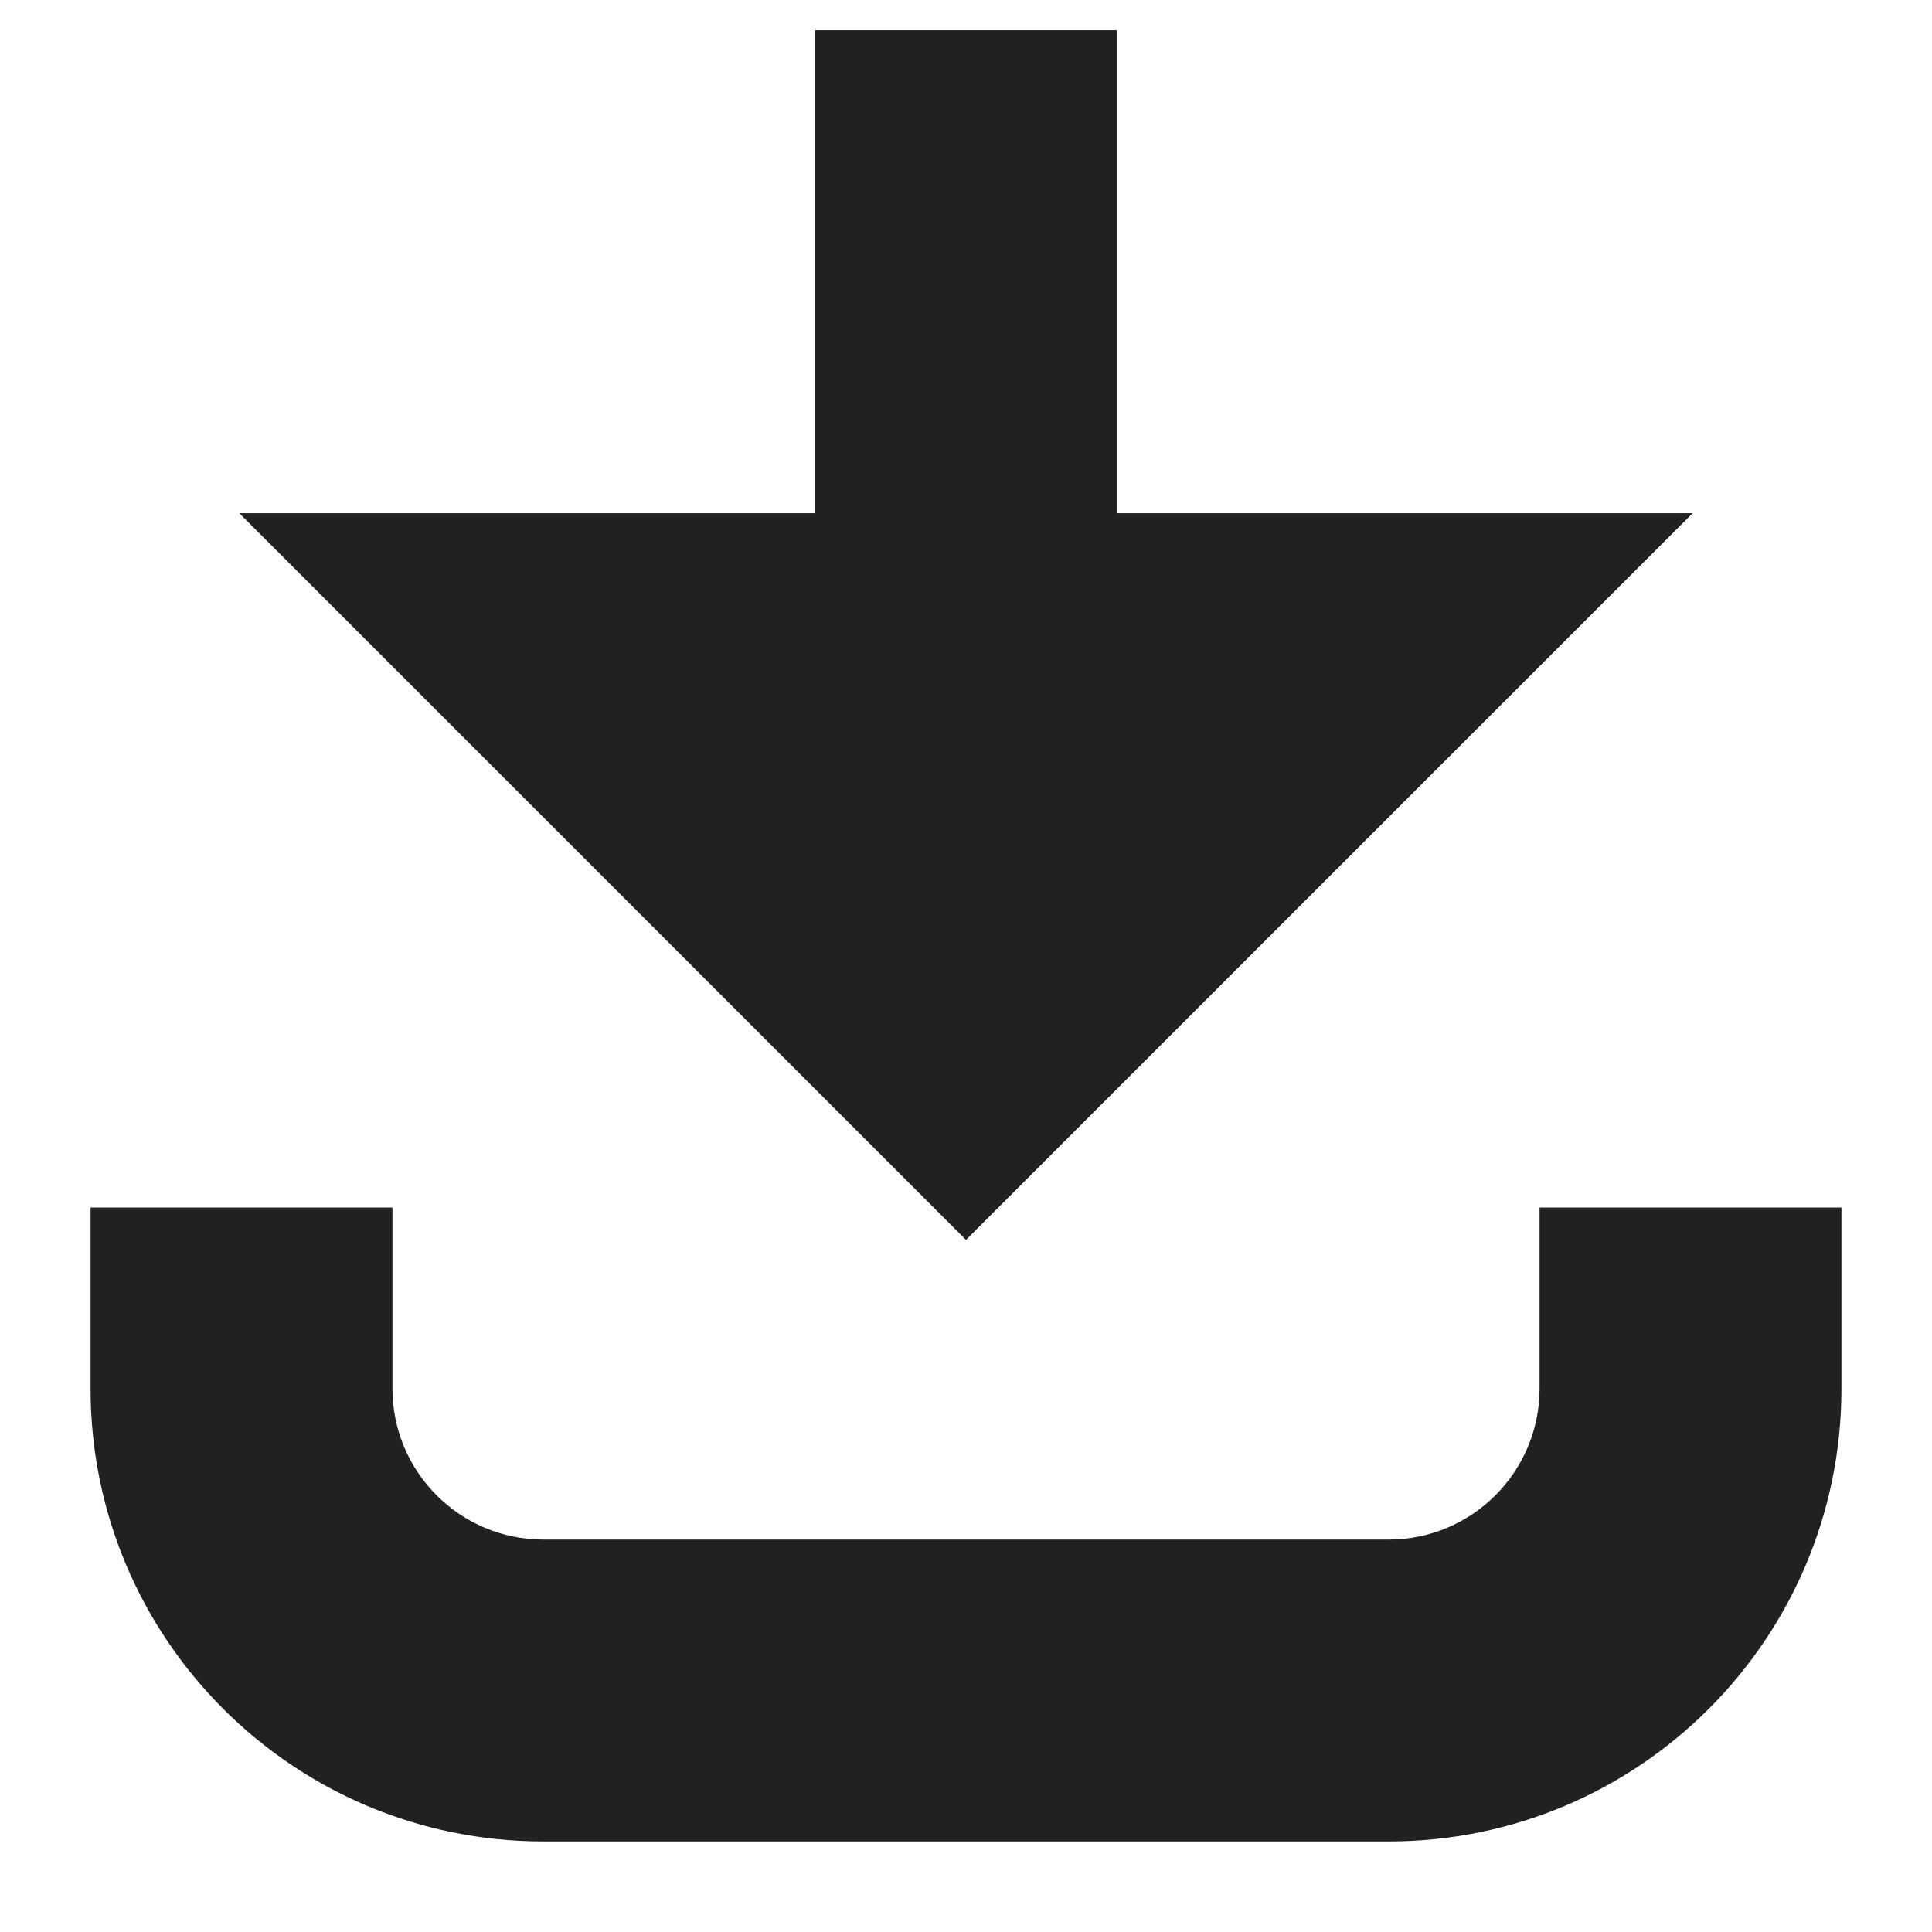
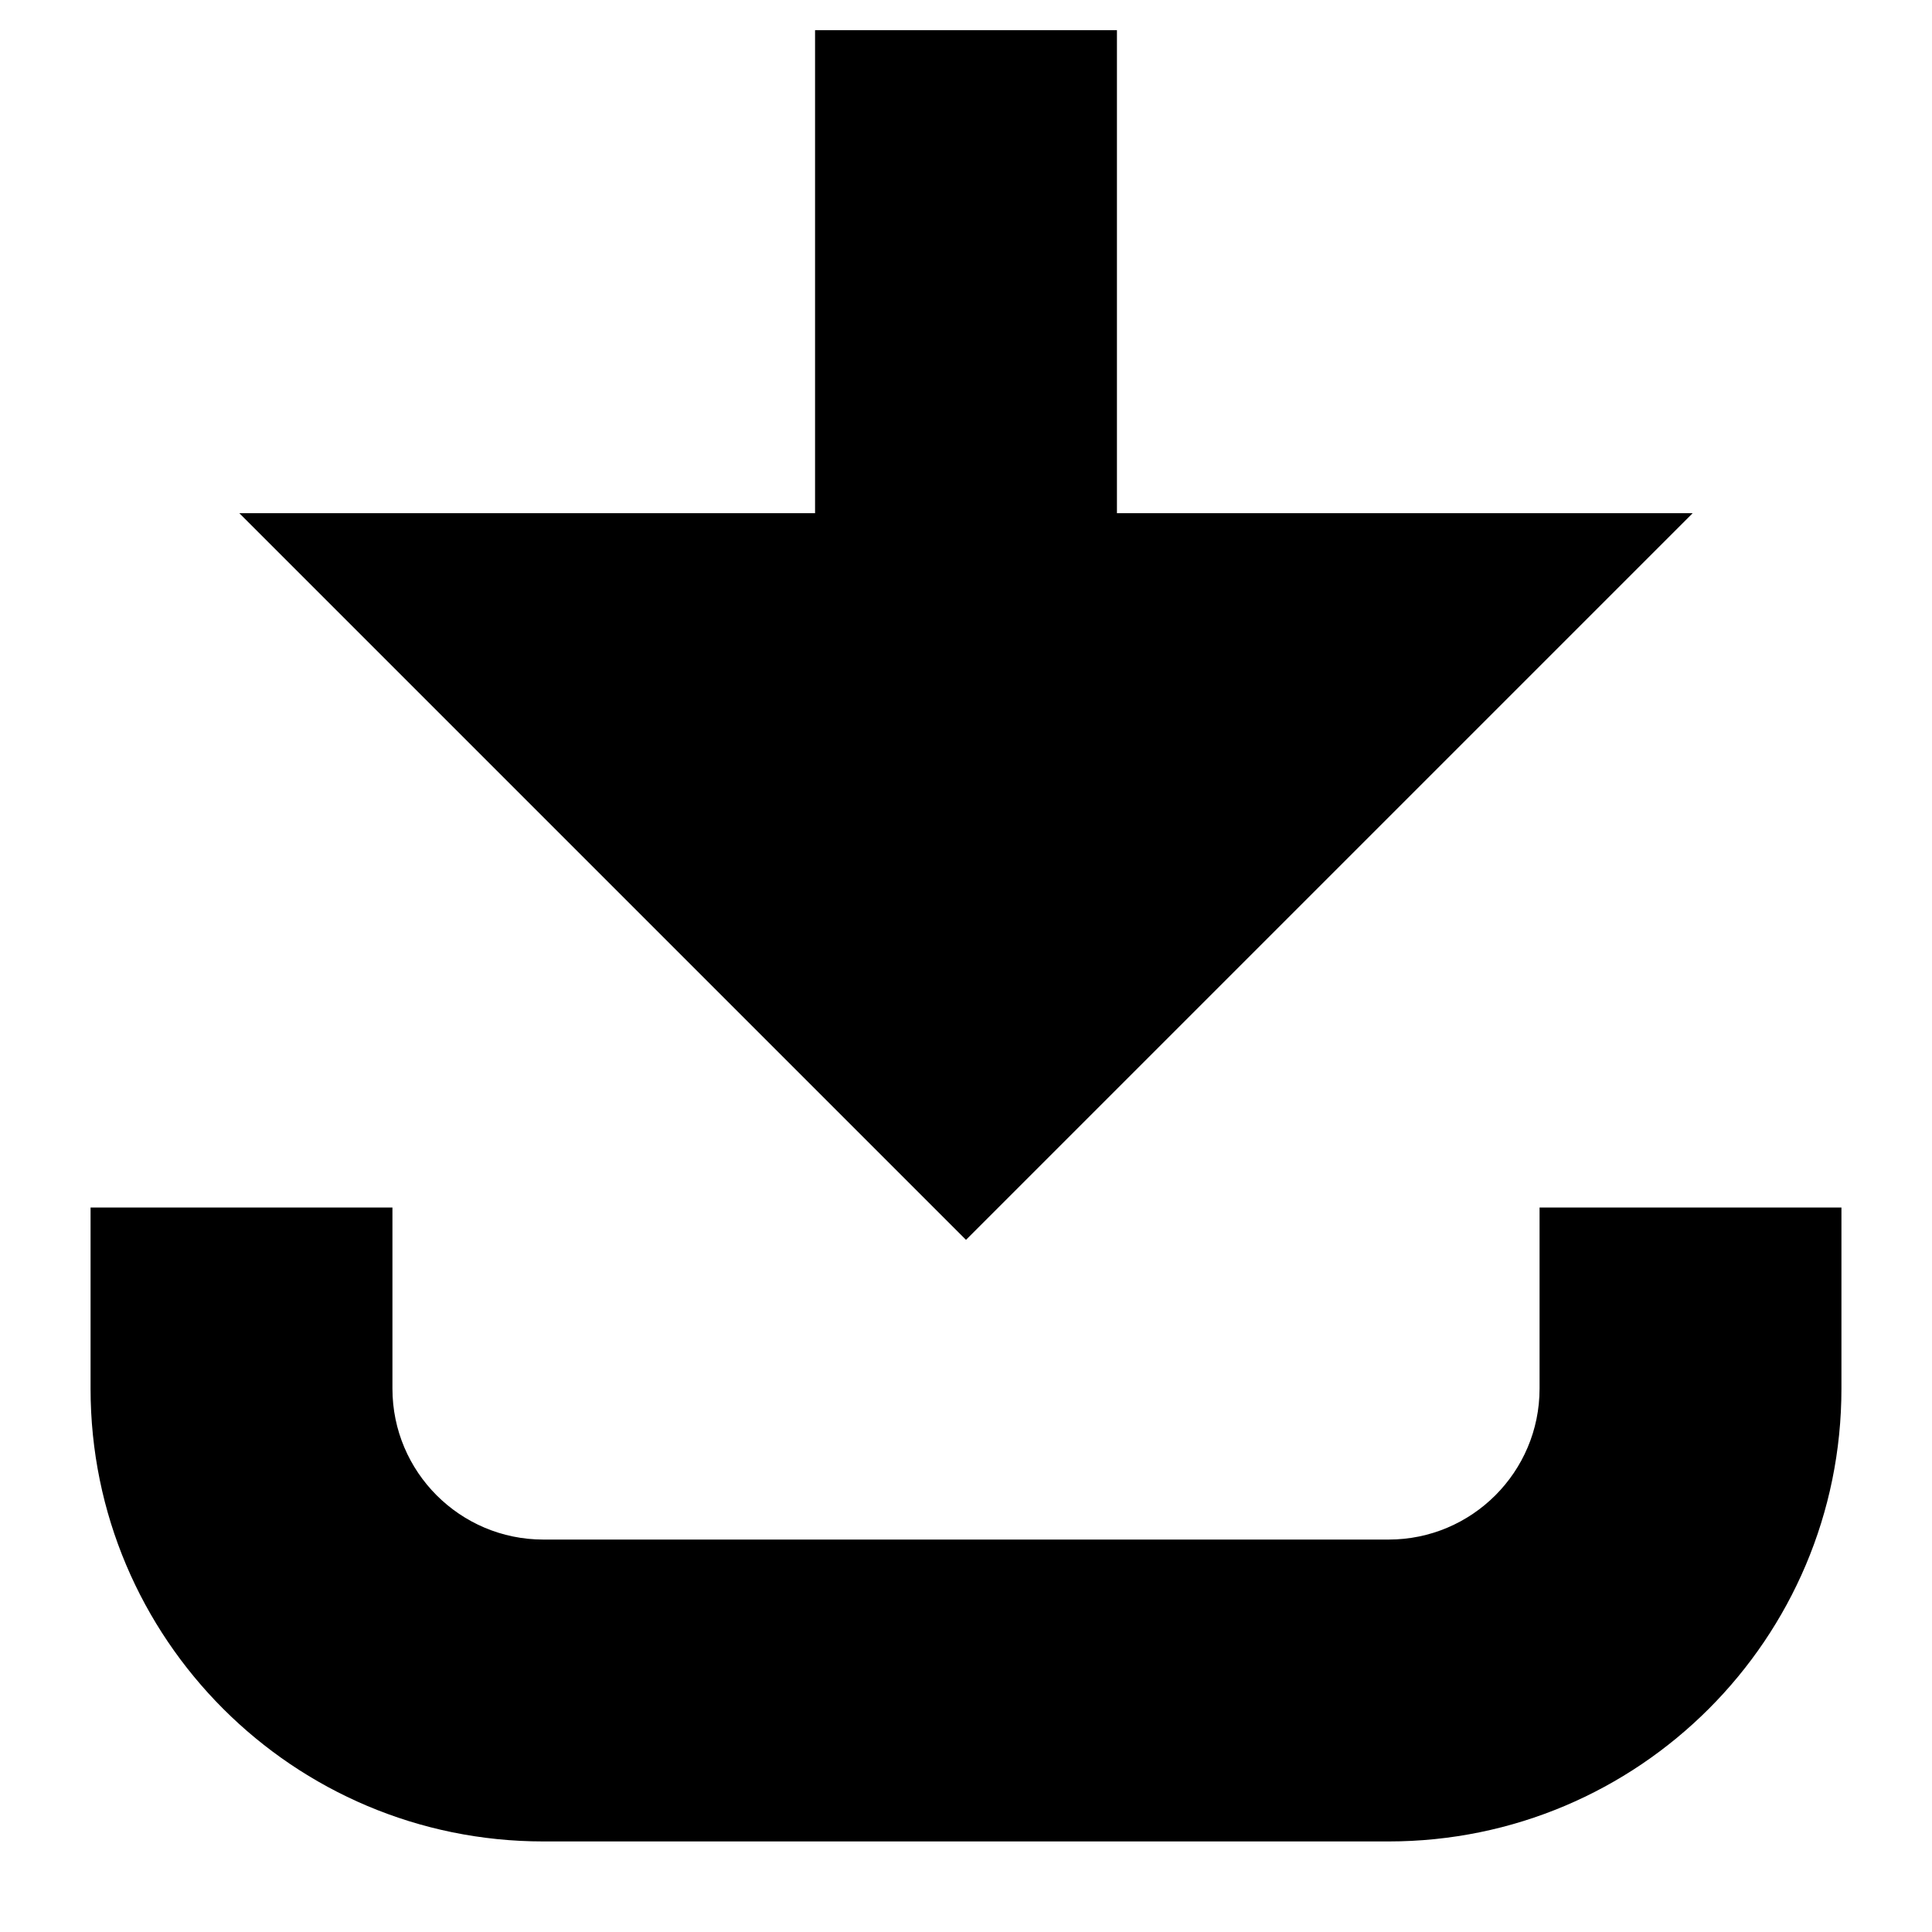
<svg xmlns="http://www.w3.org/2000/svg" viewBox="0 0 16 16" fill="currentColor">
-   <path fill-opacity=".87" d="M3.25 11.5c0 .69.56 1.25 1.25 1.25h7c.69 0 1.25-.56 1.25-1.25V10h2.5v1.5a3.75 3.75 0 0 1-3.75 3.75h-7A3.75 3.75 0 0 1 .75 11.5V10h2.5zm6-7.25h4.768L8 10.268 1.982 4.25H6.75v-4h2.5z" />
+   <path d="M3.25 11.5c0 .69.56 1.25 1.25 1.25h7c.69 0 1.25-.56 1.25-1.25V10h2.5v1.5a3.75 3.75 0 0 1-3.75 3.75h-7A3.75 3.75 0 0 1 .75 11.5V10h2.5zm6-7.25h4.768L8 10.268 1.982 4.25H6.75v-4h2.5z" />
</svg>
